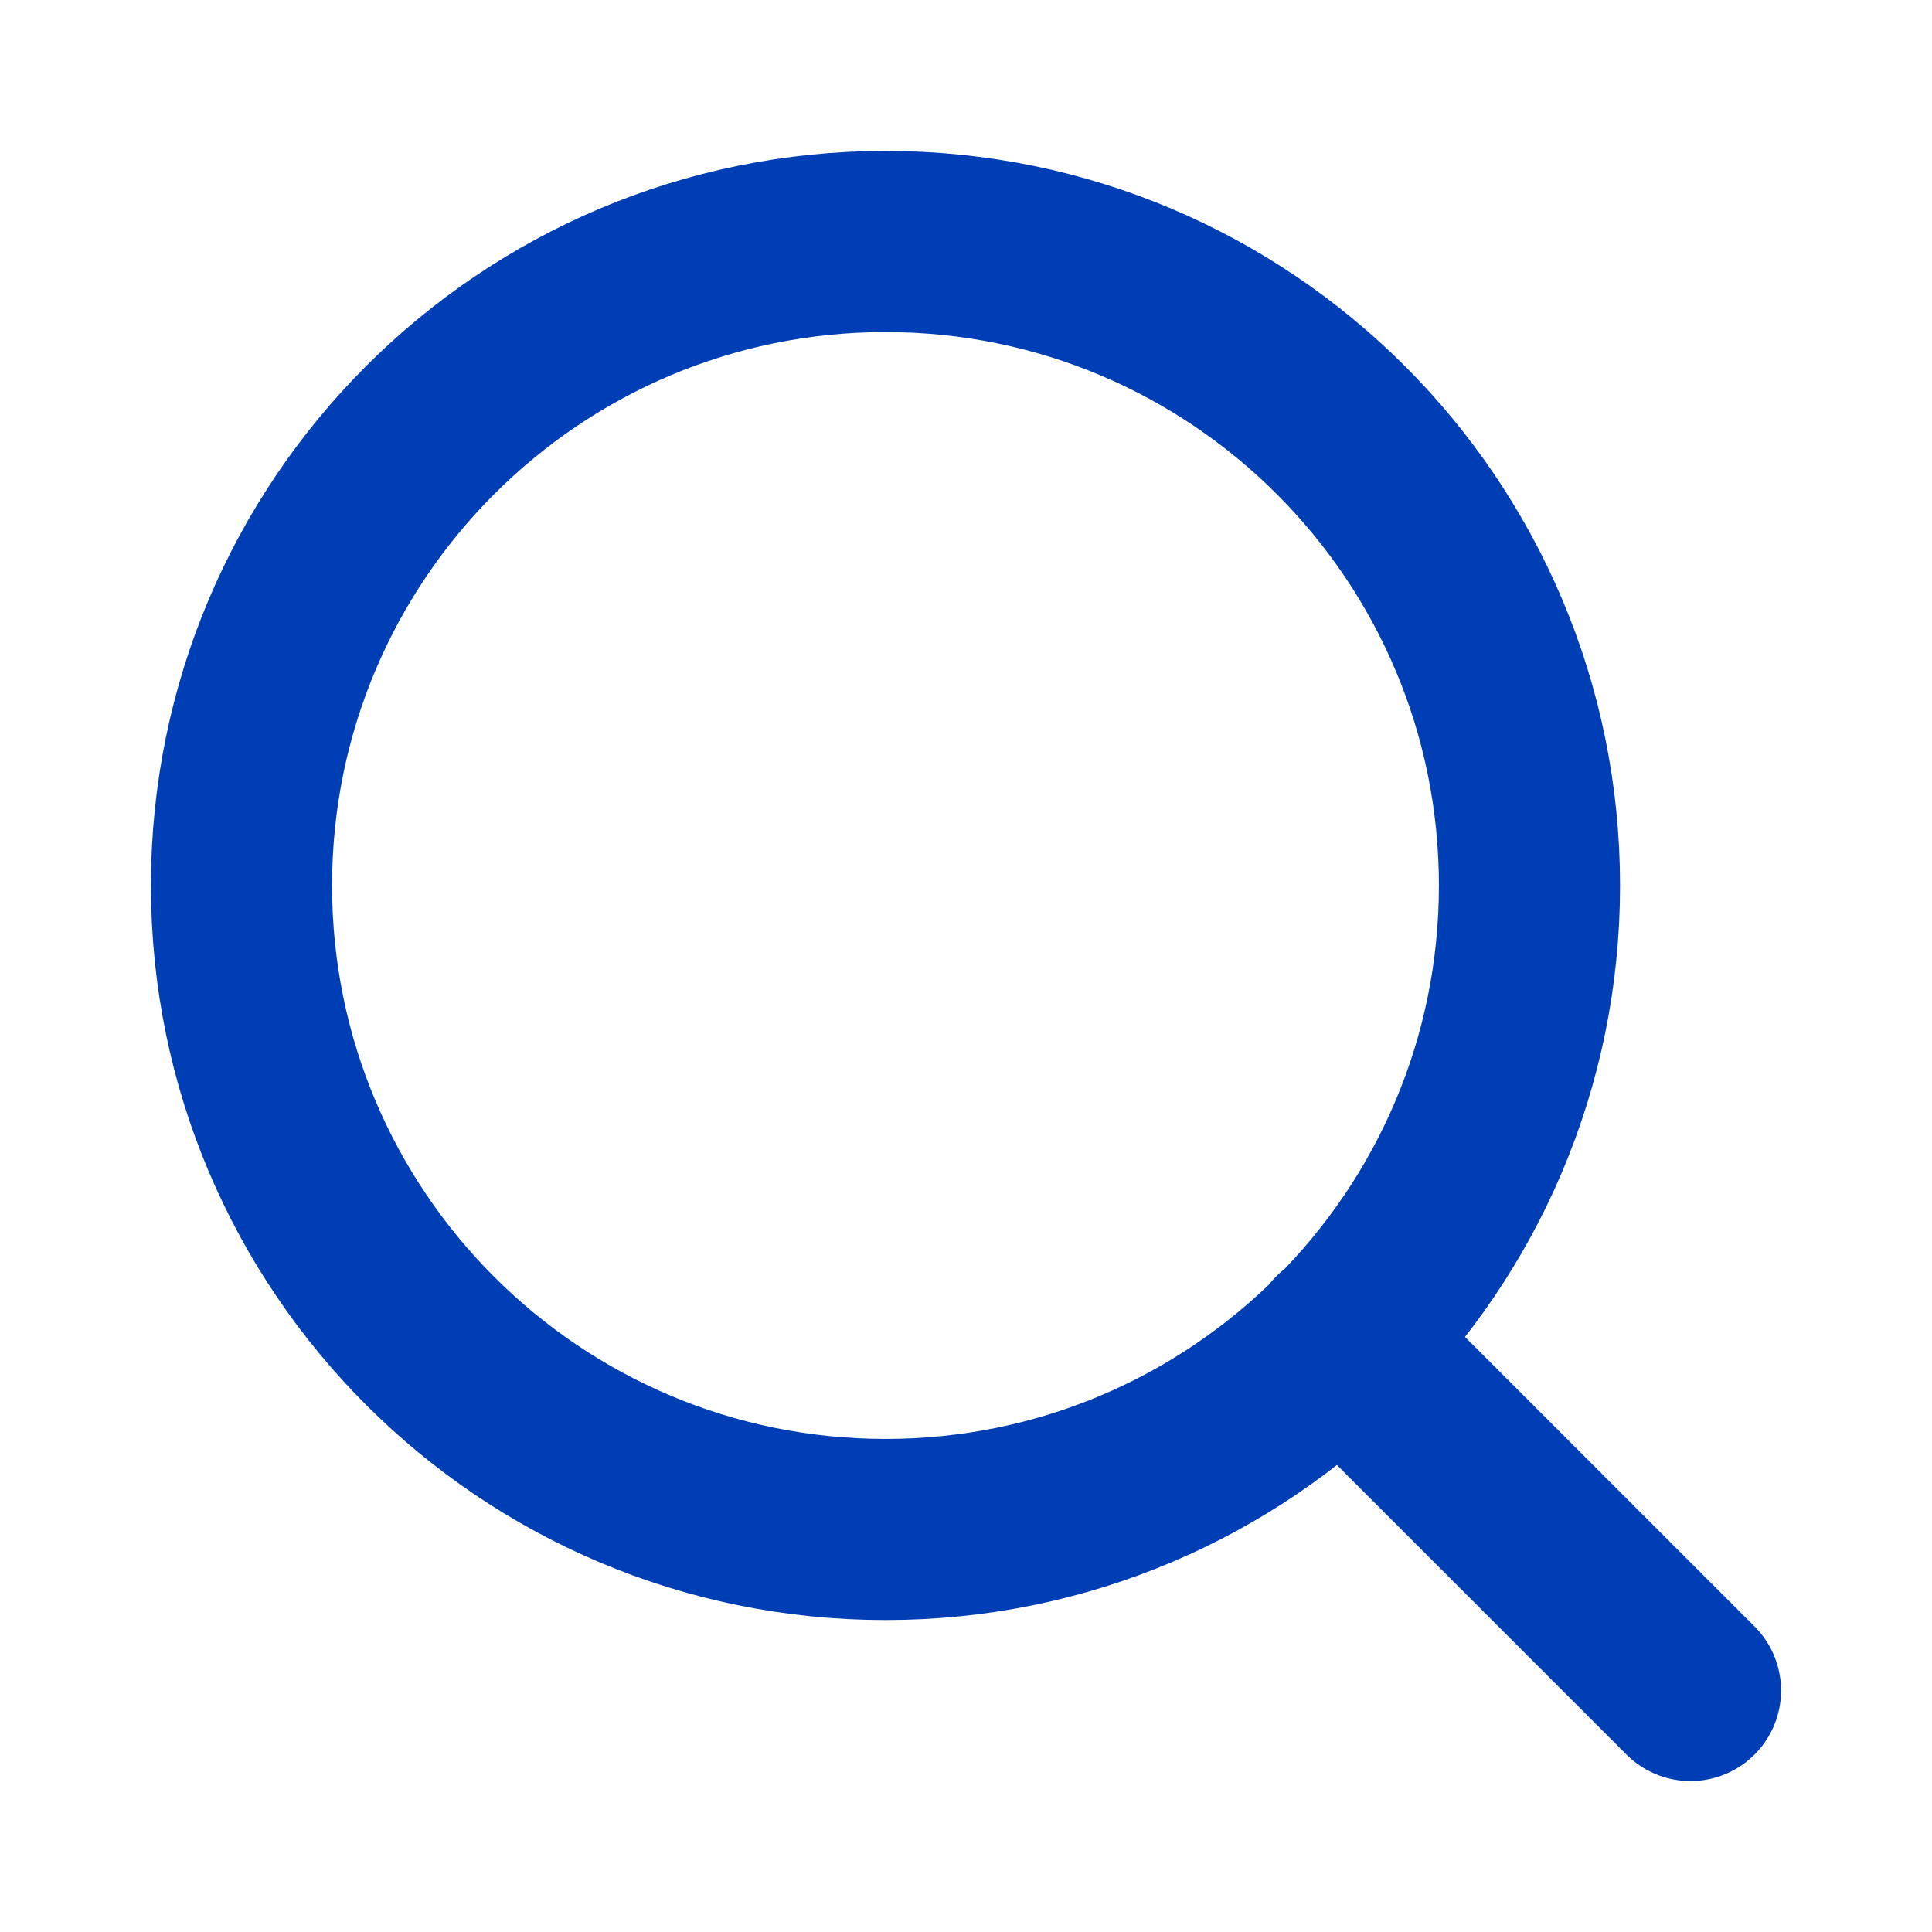
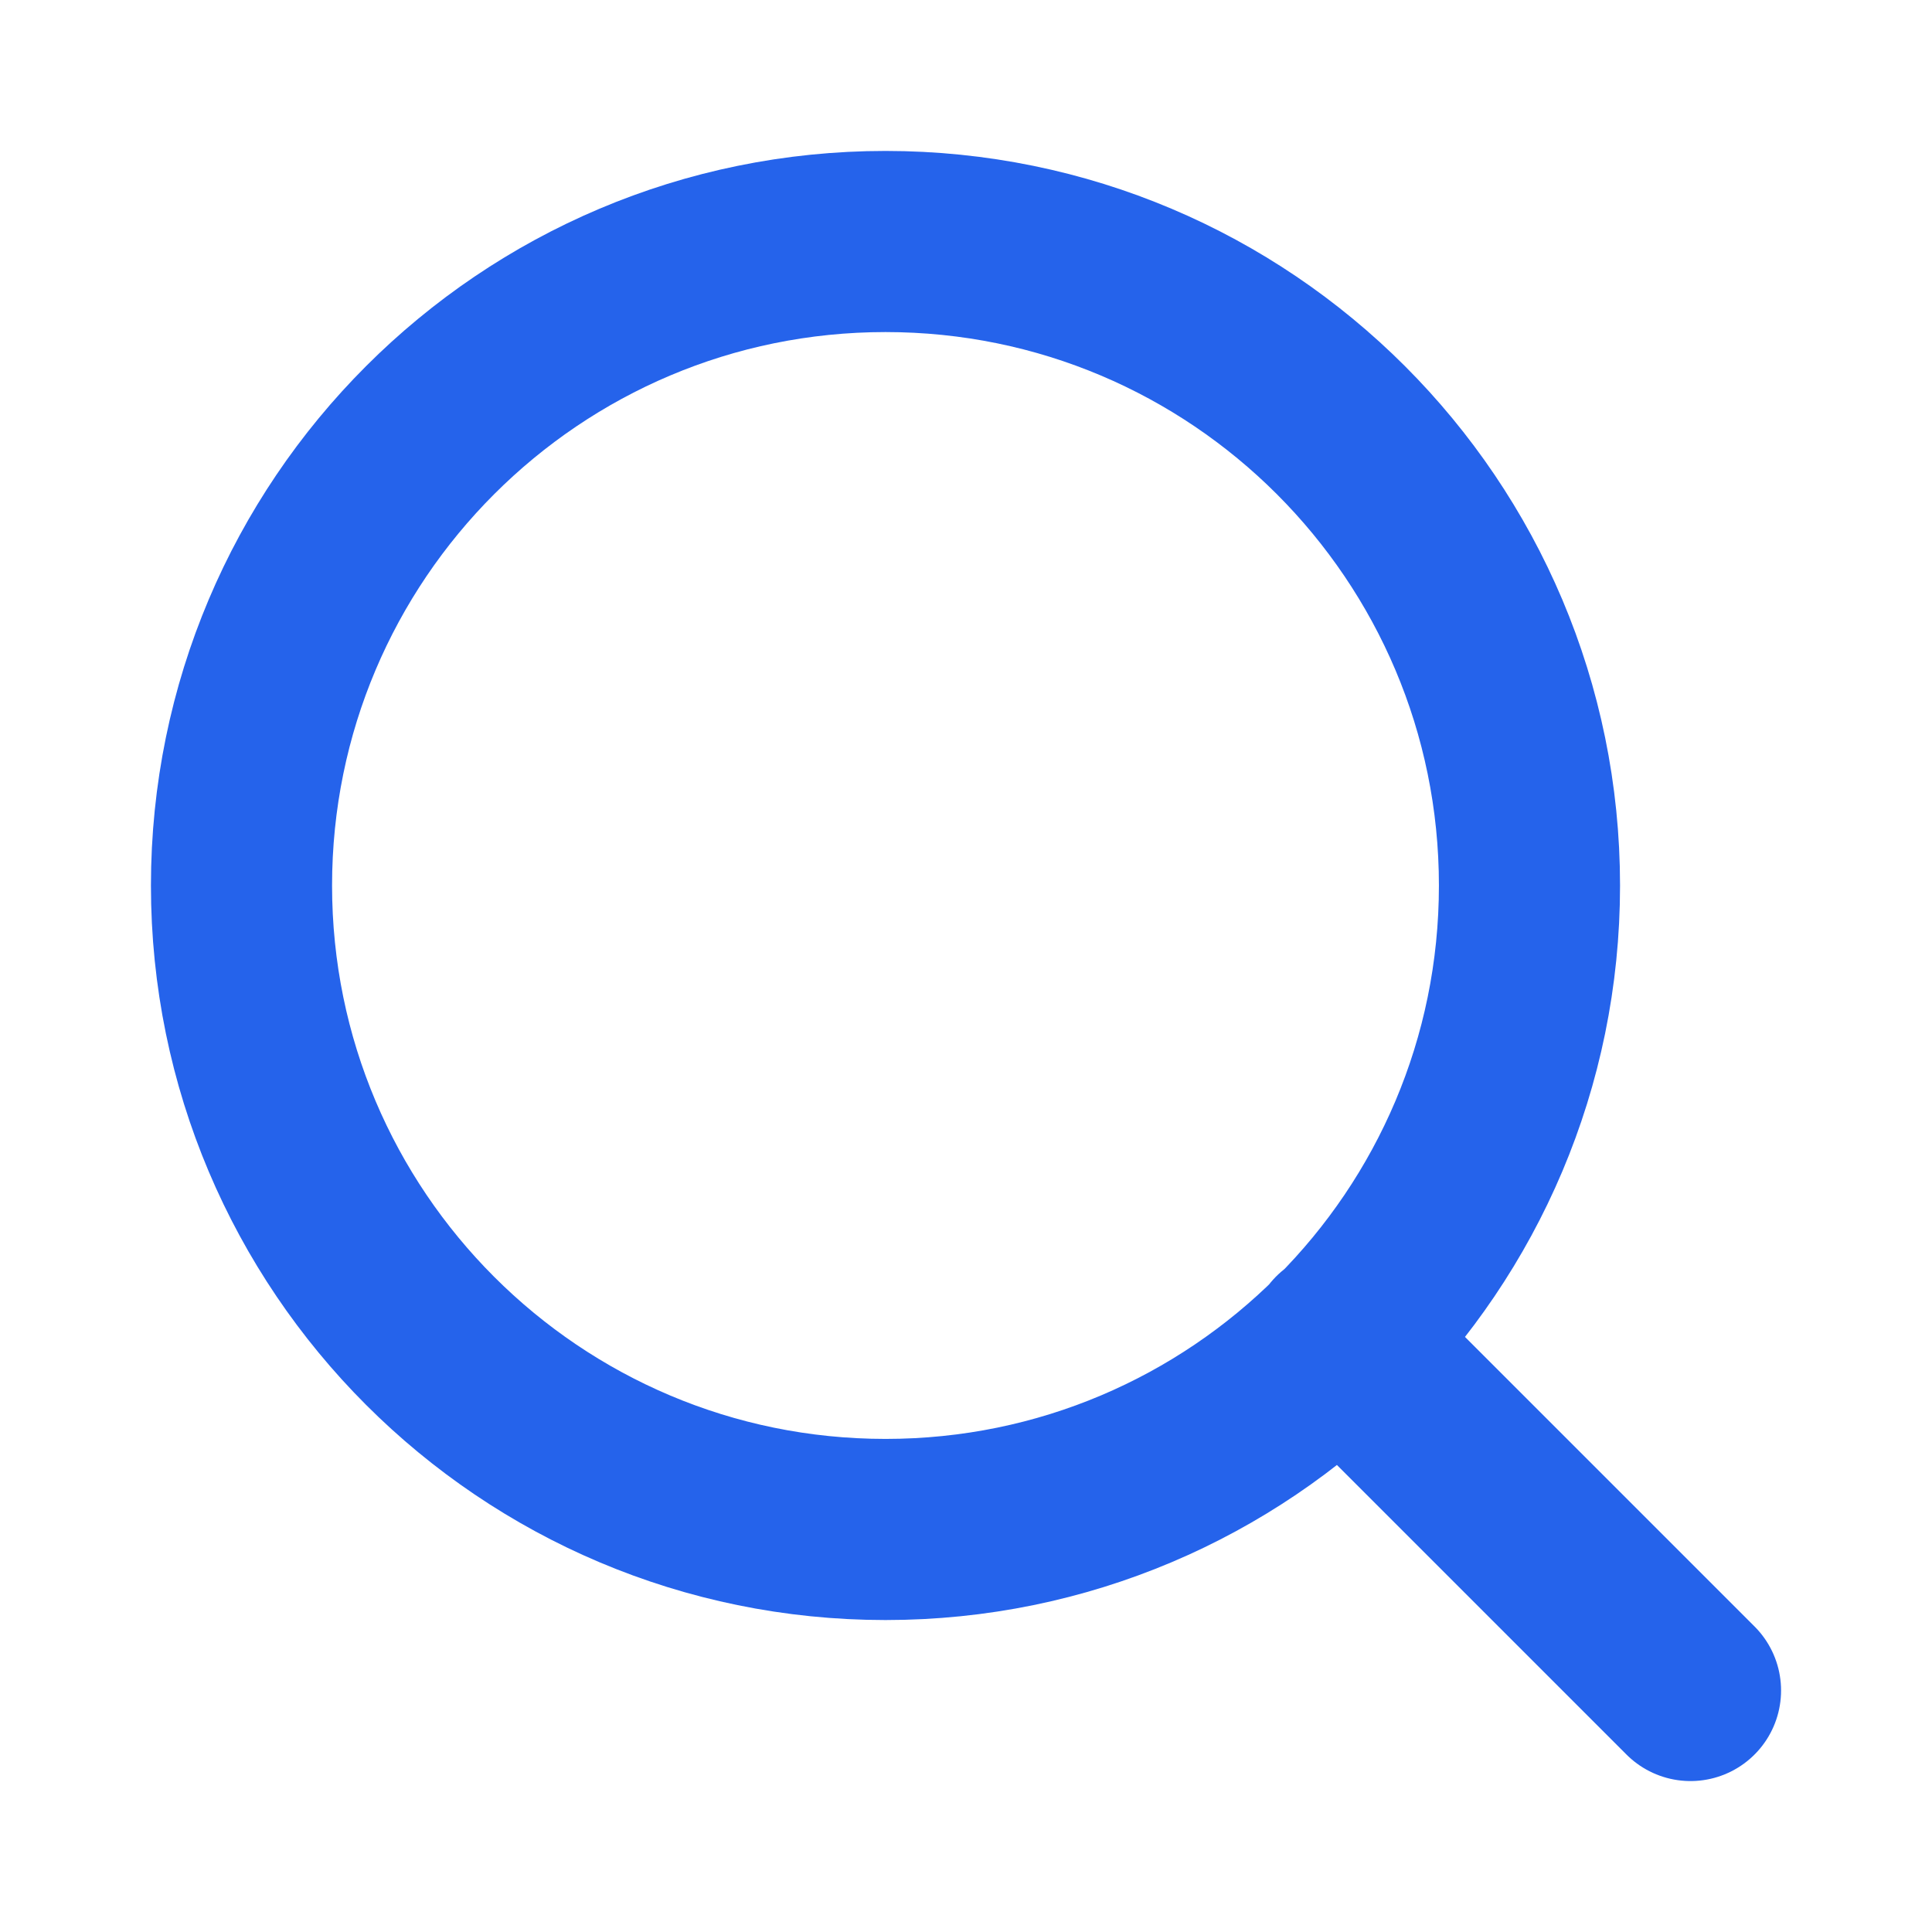
<svg xmlns="http://www.w3.org/2000/svg" width="32" height="32" viewBox="0 0 32 32" fill="none">
-   <path d="M28 28L22.2 22.2M25.333 14.667C25.333 20.558 20.558 25.333 14.667 25.333C8.776 25.333 4 20.558 4 14.667C4 8.776 8.776 4 14.667 4C20.558 4 25.333 8.776 25.333 14.667Z" stroke="#003EB6" stroke-width="3" stroke-linecap="round" stroke-linejoin="round" />
+   <path d="M28 28L22.2 22.2M25.333 14.667C25.333 20.558 20.558 25.333 14.667 25.333C8.776 25.333 4 20.558 4 14.667C4 8.776 8.776 4 14.667 4C20.558 4 25.333 8.776 25.333 14.667Z" stroke="#2563eb" stroke-width="3" stroke-linecap="round" stroke-linejoin="round" />
</svg>
